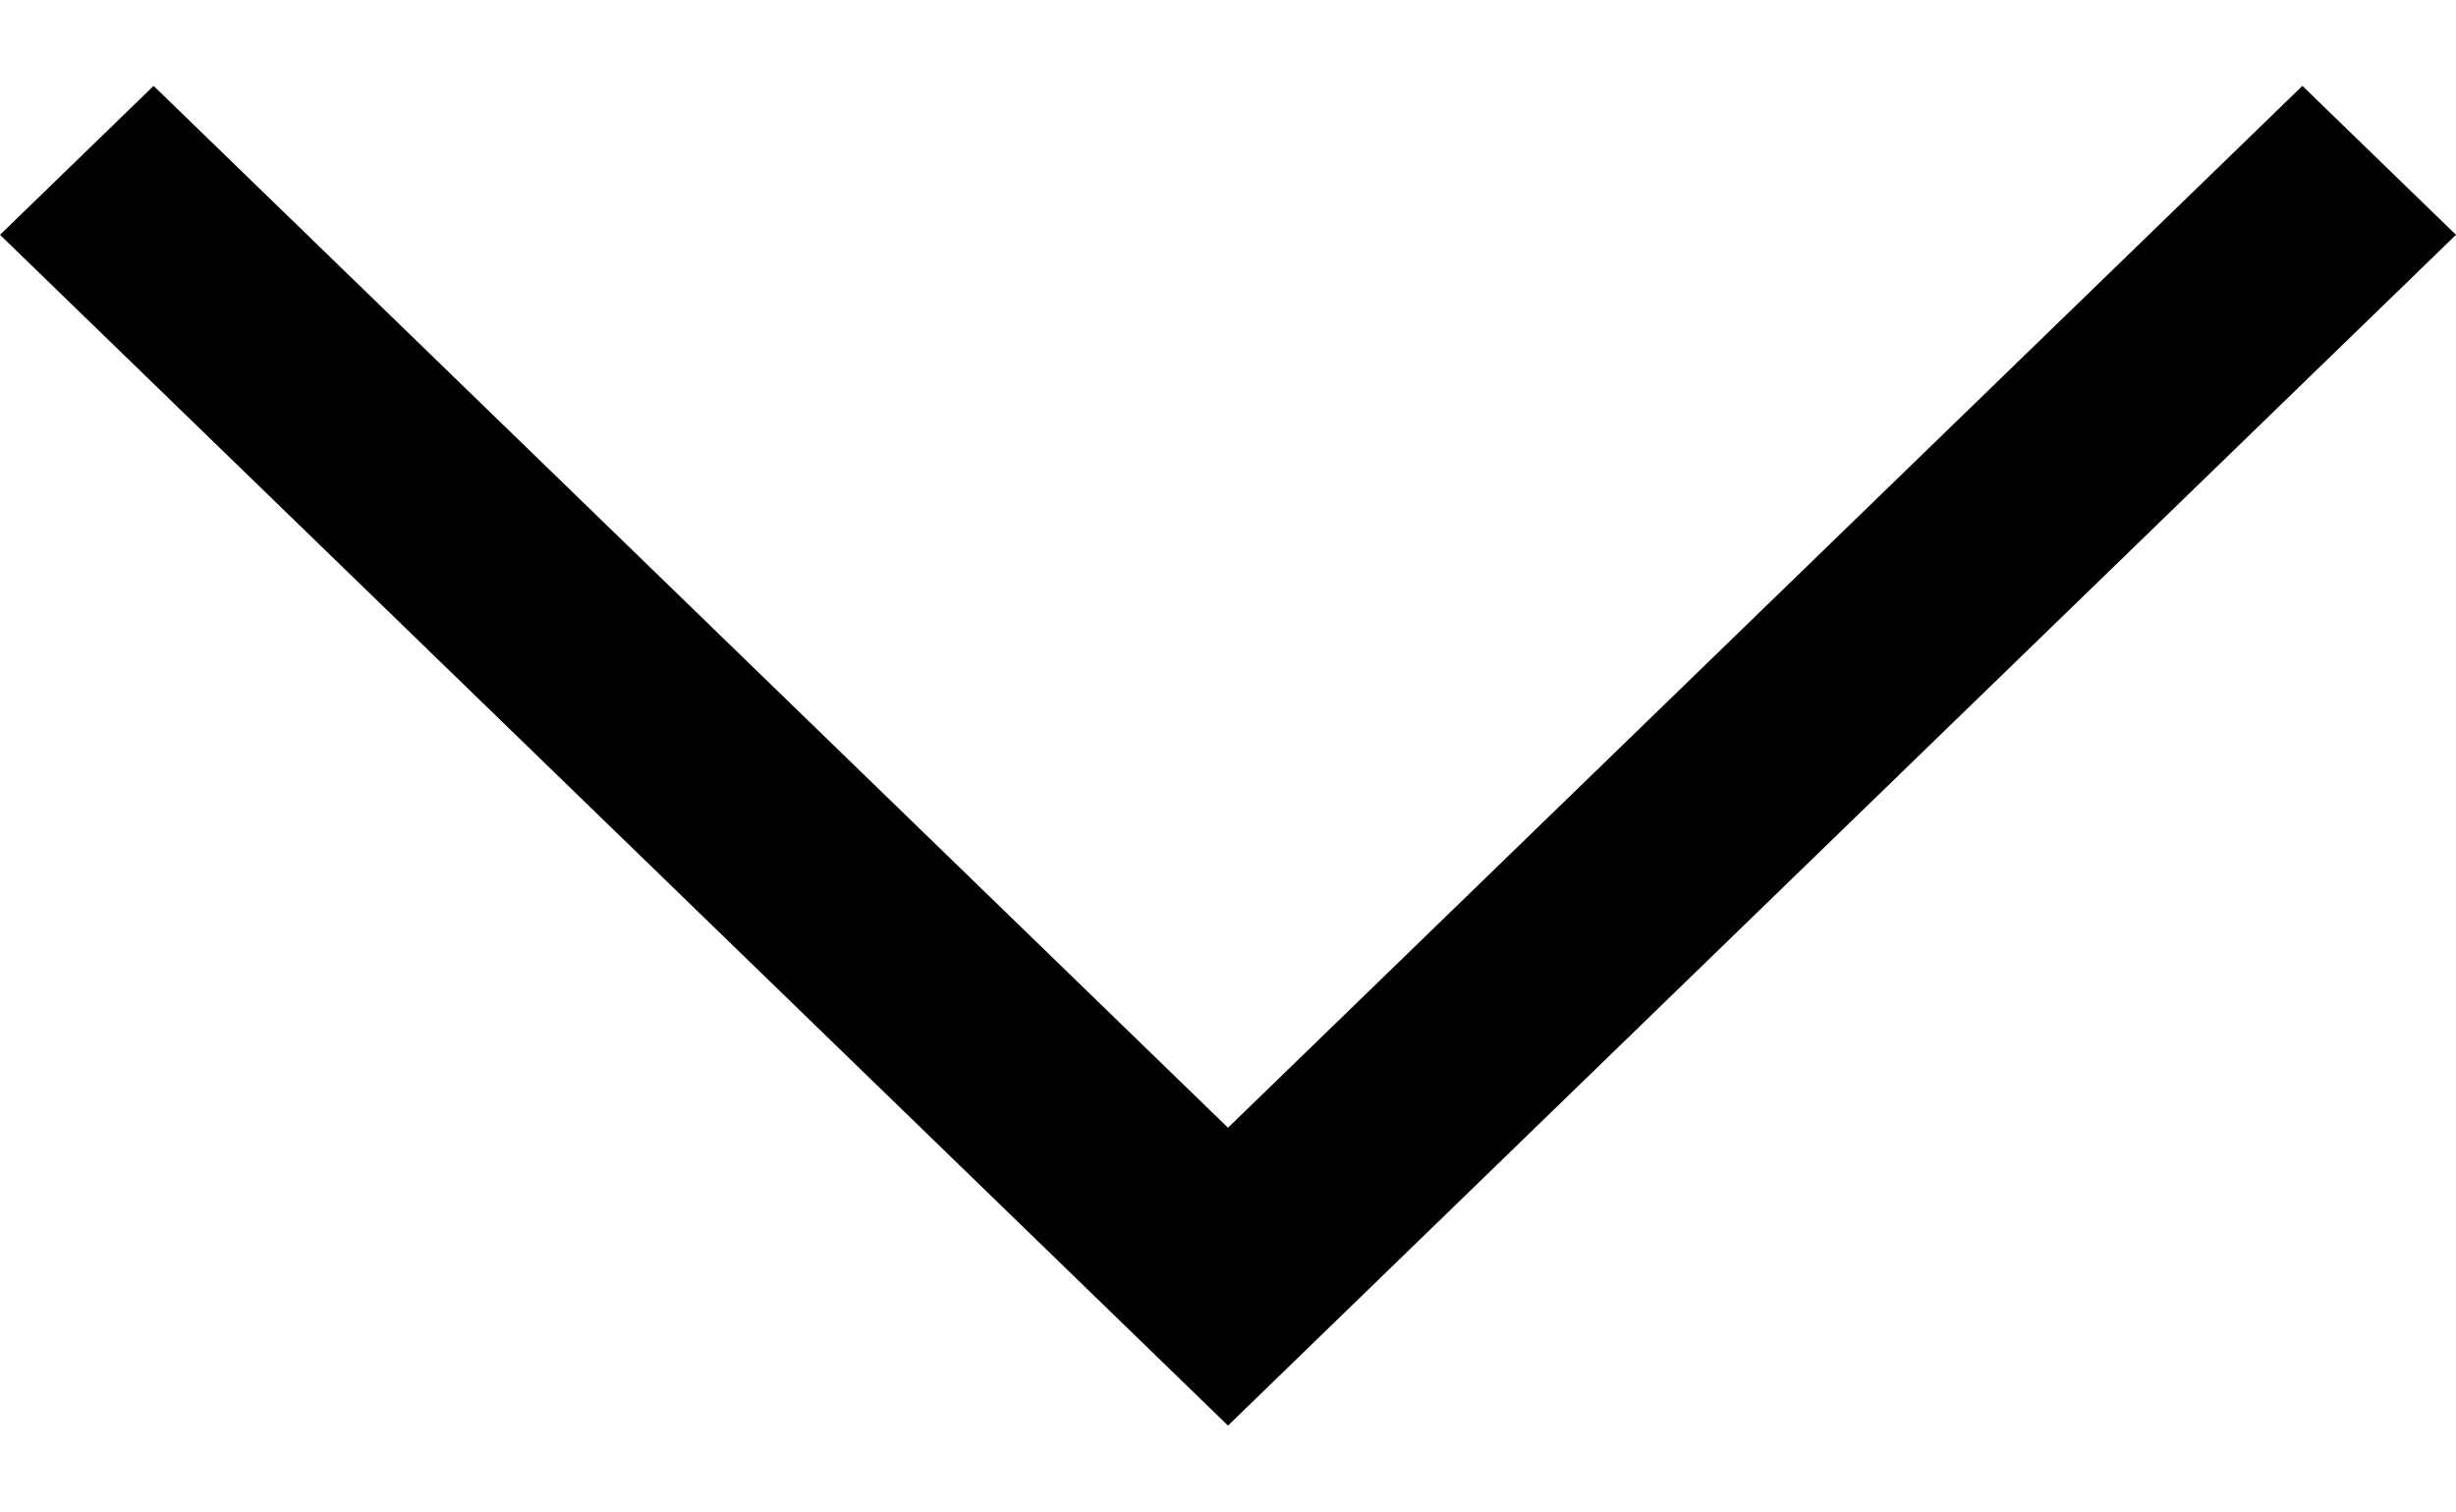
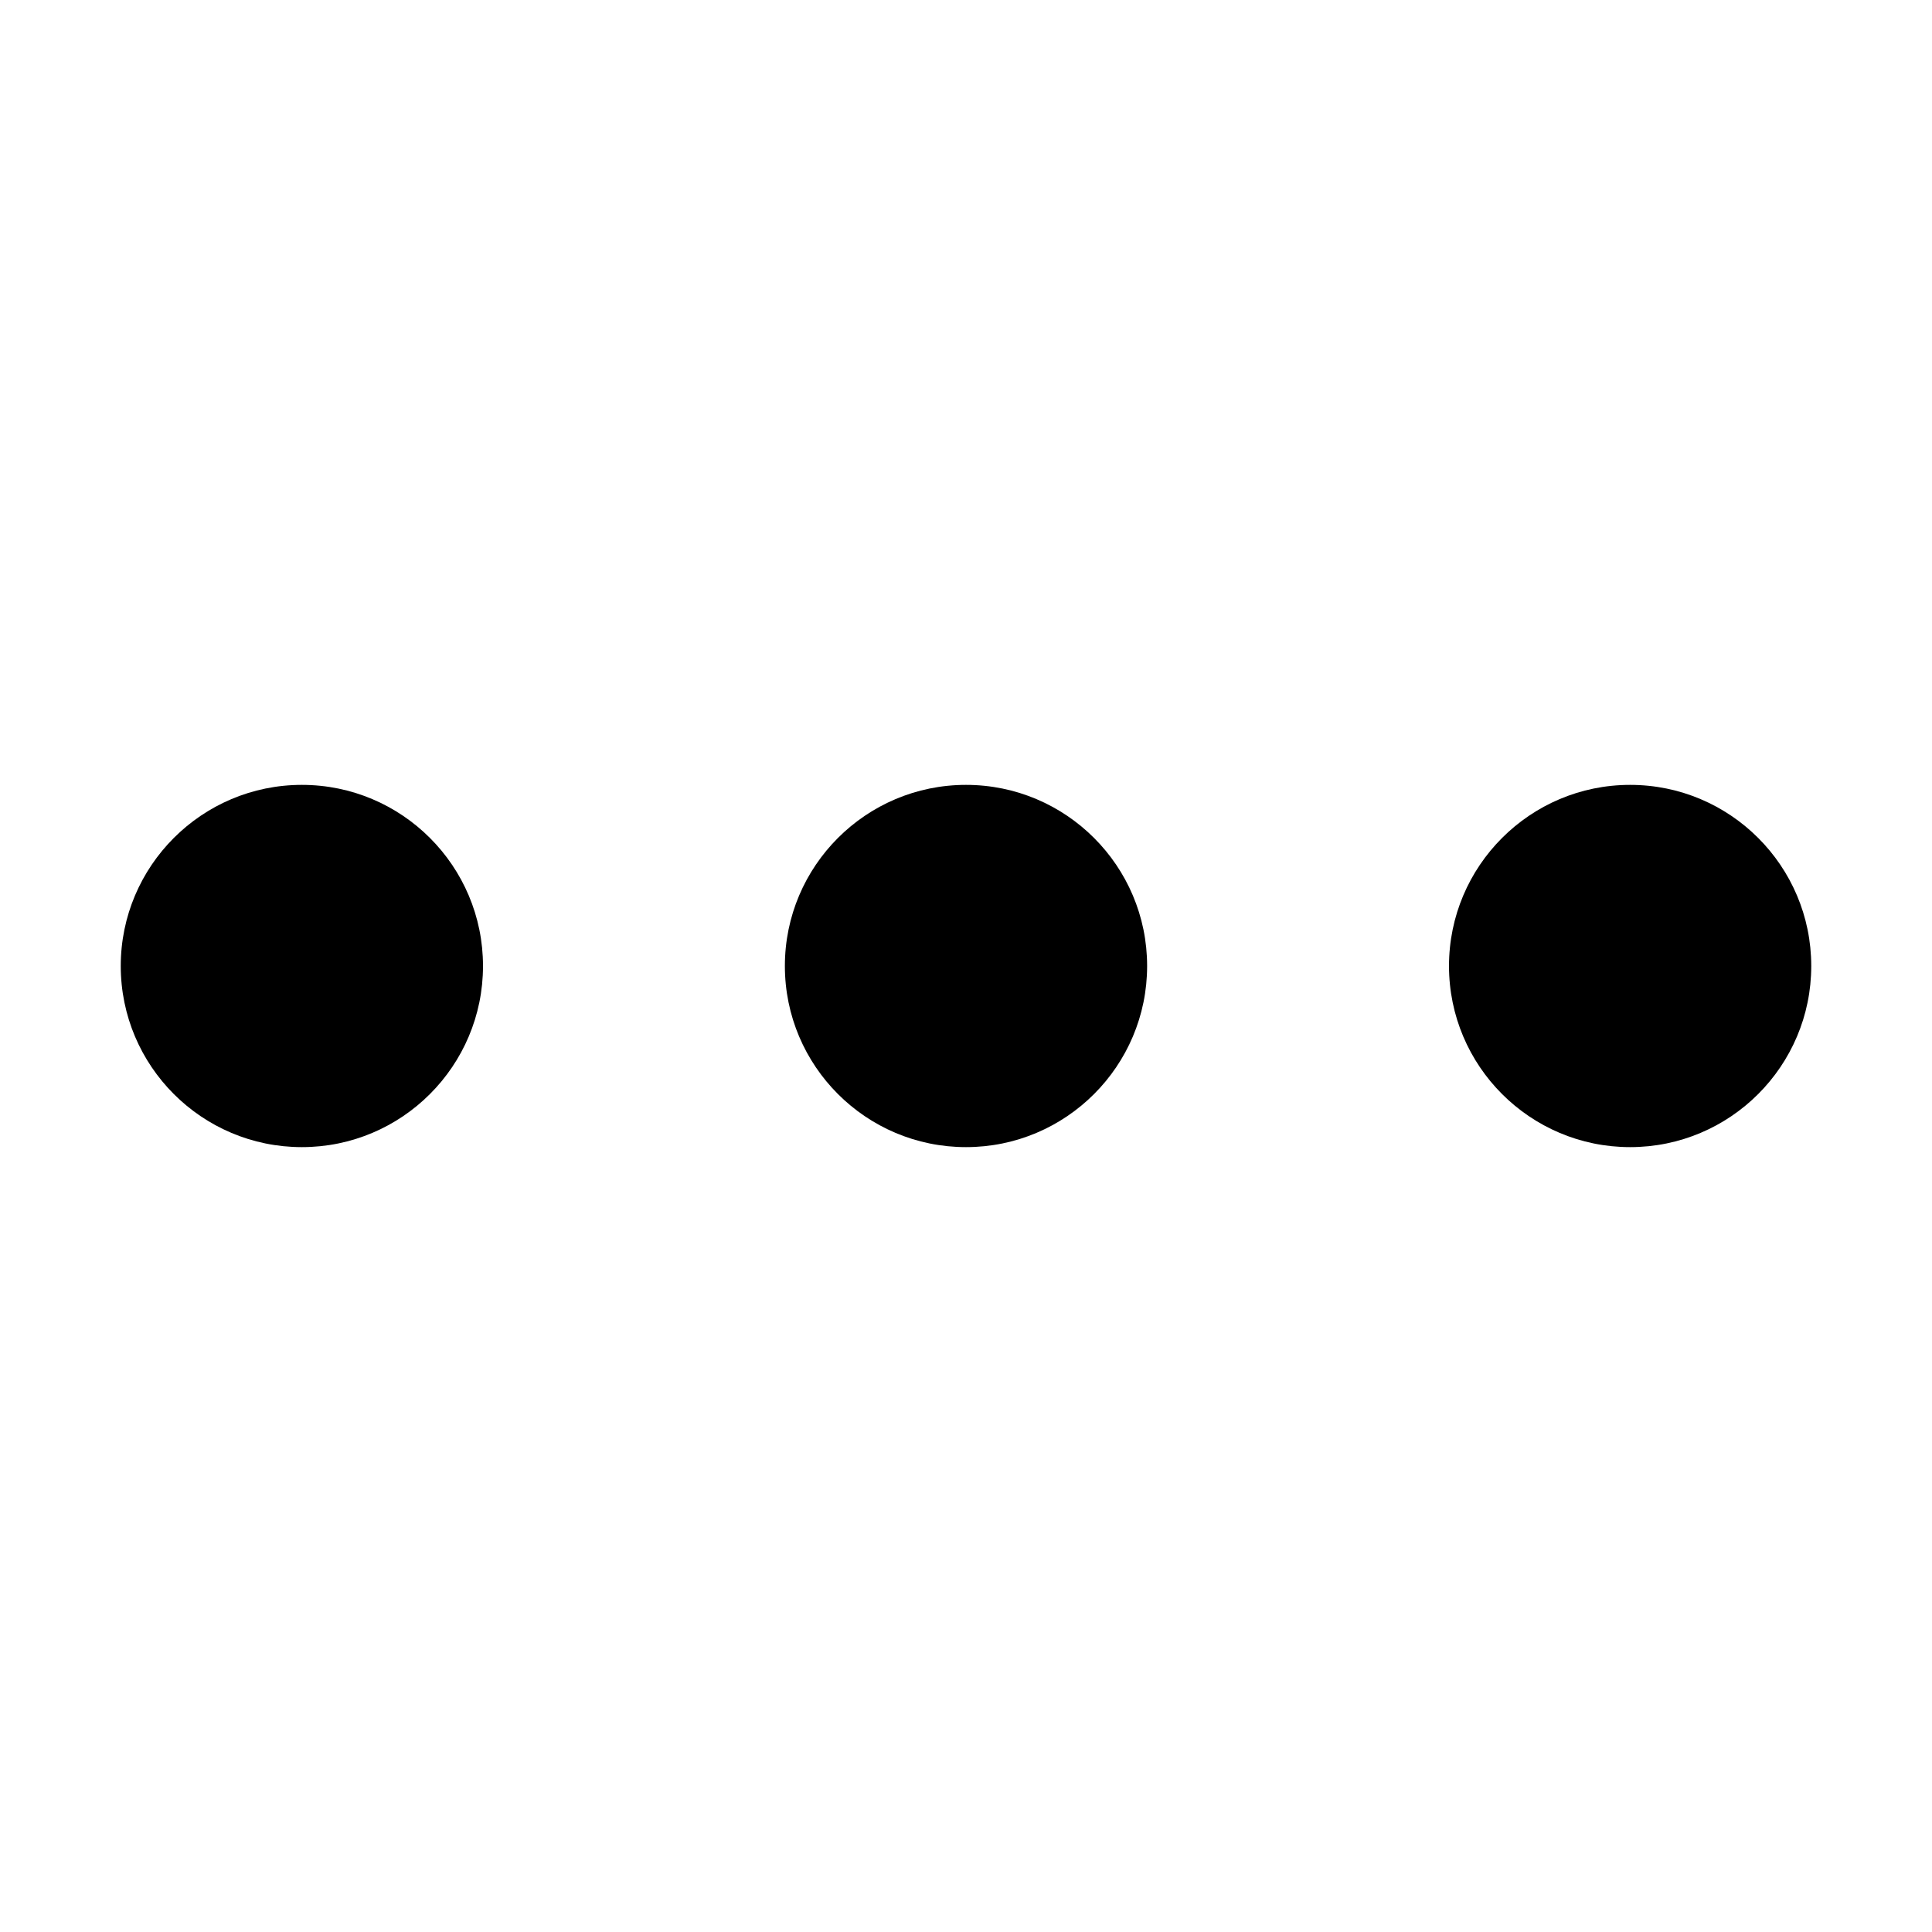
- <svg xmlns="http://www.w3.org/2000/svg" width="13" height="8" viewBox="0 0 11 6">
-   <path fill-rule="evenodd" clip-rule="evenodd" d="M10.312 0l-4.812 4.666-4.812-4.666-.688.667 5.5 5.333 5.5-5.333z" />
+ <svg xmlns="http://www.w3.org/2000/svg" width="16" height="16" viewBox="0 0 16 16" fill="none">
+   <path fill-rule="evenodd" clip-rule="evenodd" d="M1 8C1 7.172 1.672 6.5 2.5 6.5C3.328 6.5 4 7.172 4 8C4 8.828 3.328 9.5 2.5 9.5C1.672 9.5 1 8.828 1 8ZM6.5 8C6.5 7.172 7.172 6.5 8 6.5C8.828 6.5 9.5 7.172 9.5 8C9.5 8.828 8.828 9.5 8 9.5C7.172 9.5 6.5 8.828 6.5 8ZM13.5 6.5C12.672 6.5 12 7.172 12 8C12 8.828 12.672 9.5 13.5 9.5C14.328 9.5 15 8.828 15 8C15 7.172 14.328 6.5 13.5 6.5Z" fill="#000" />
</svg>
